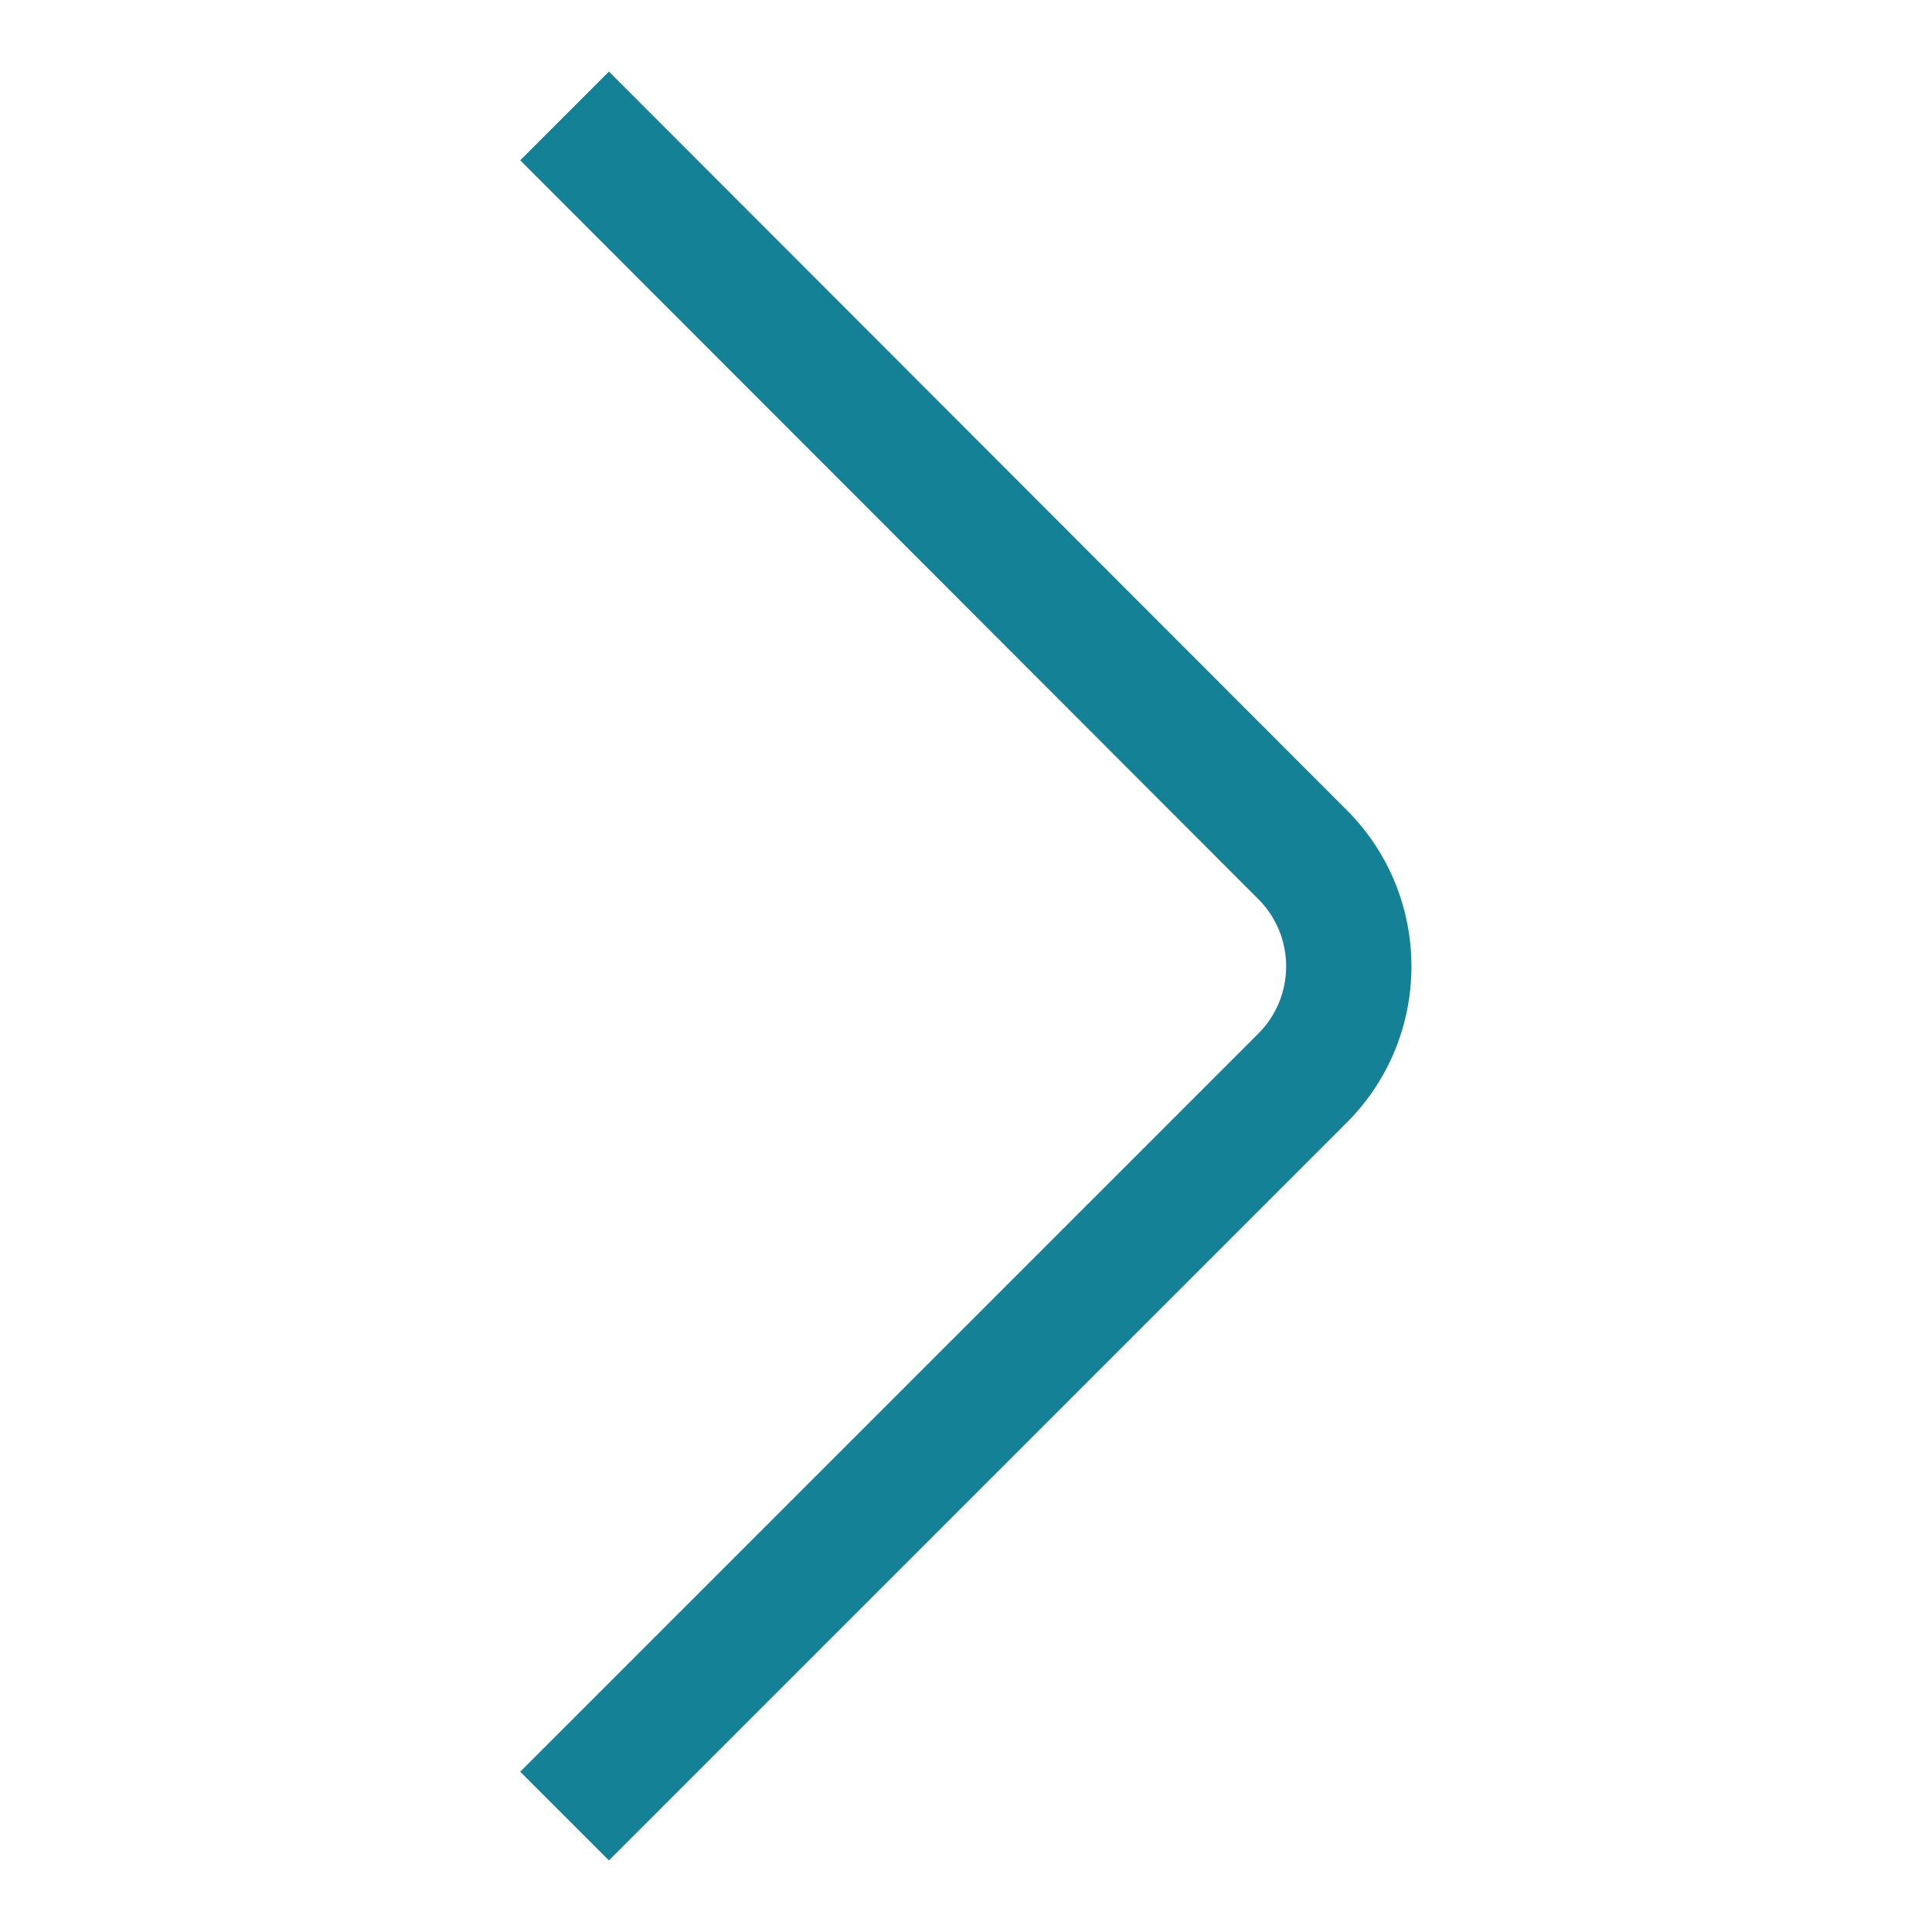
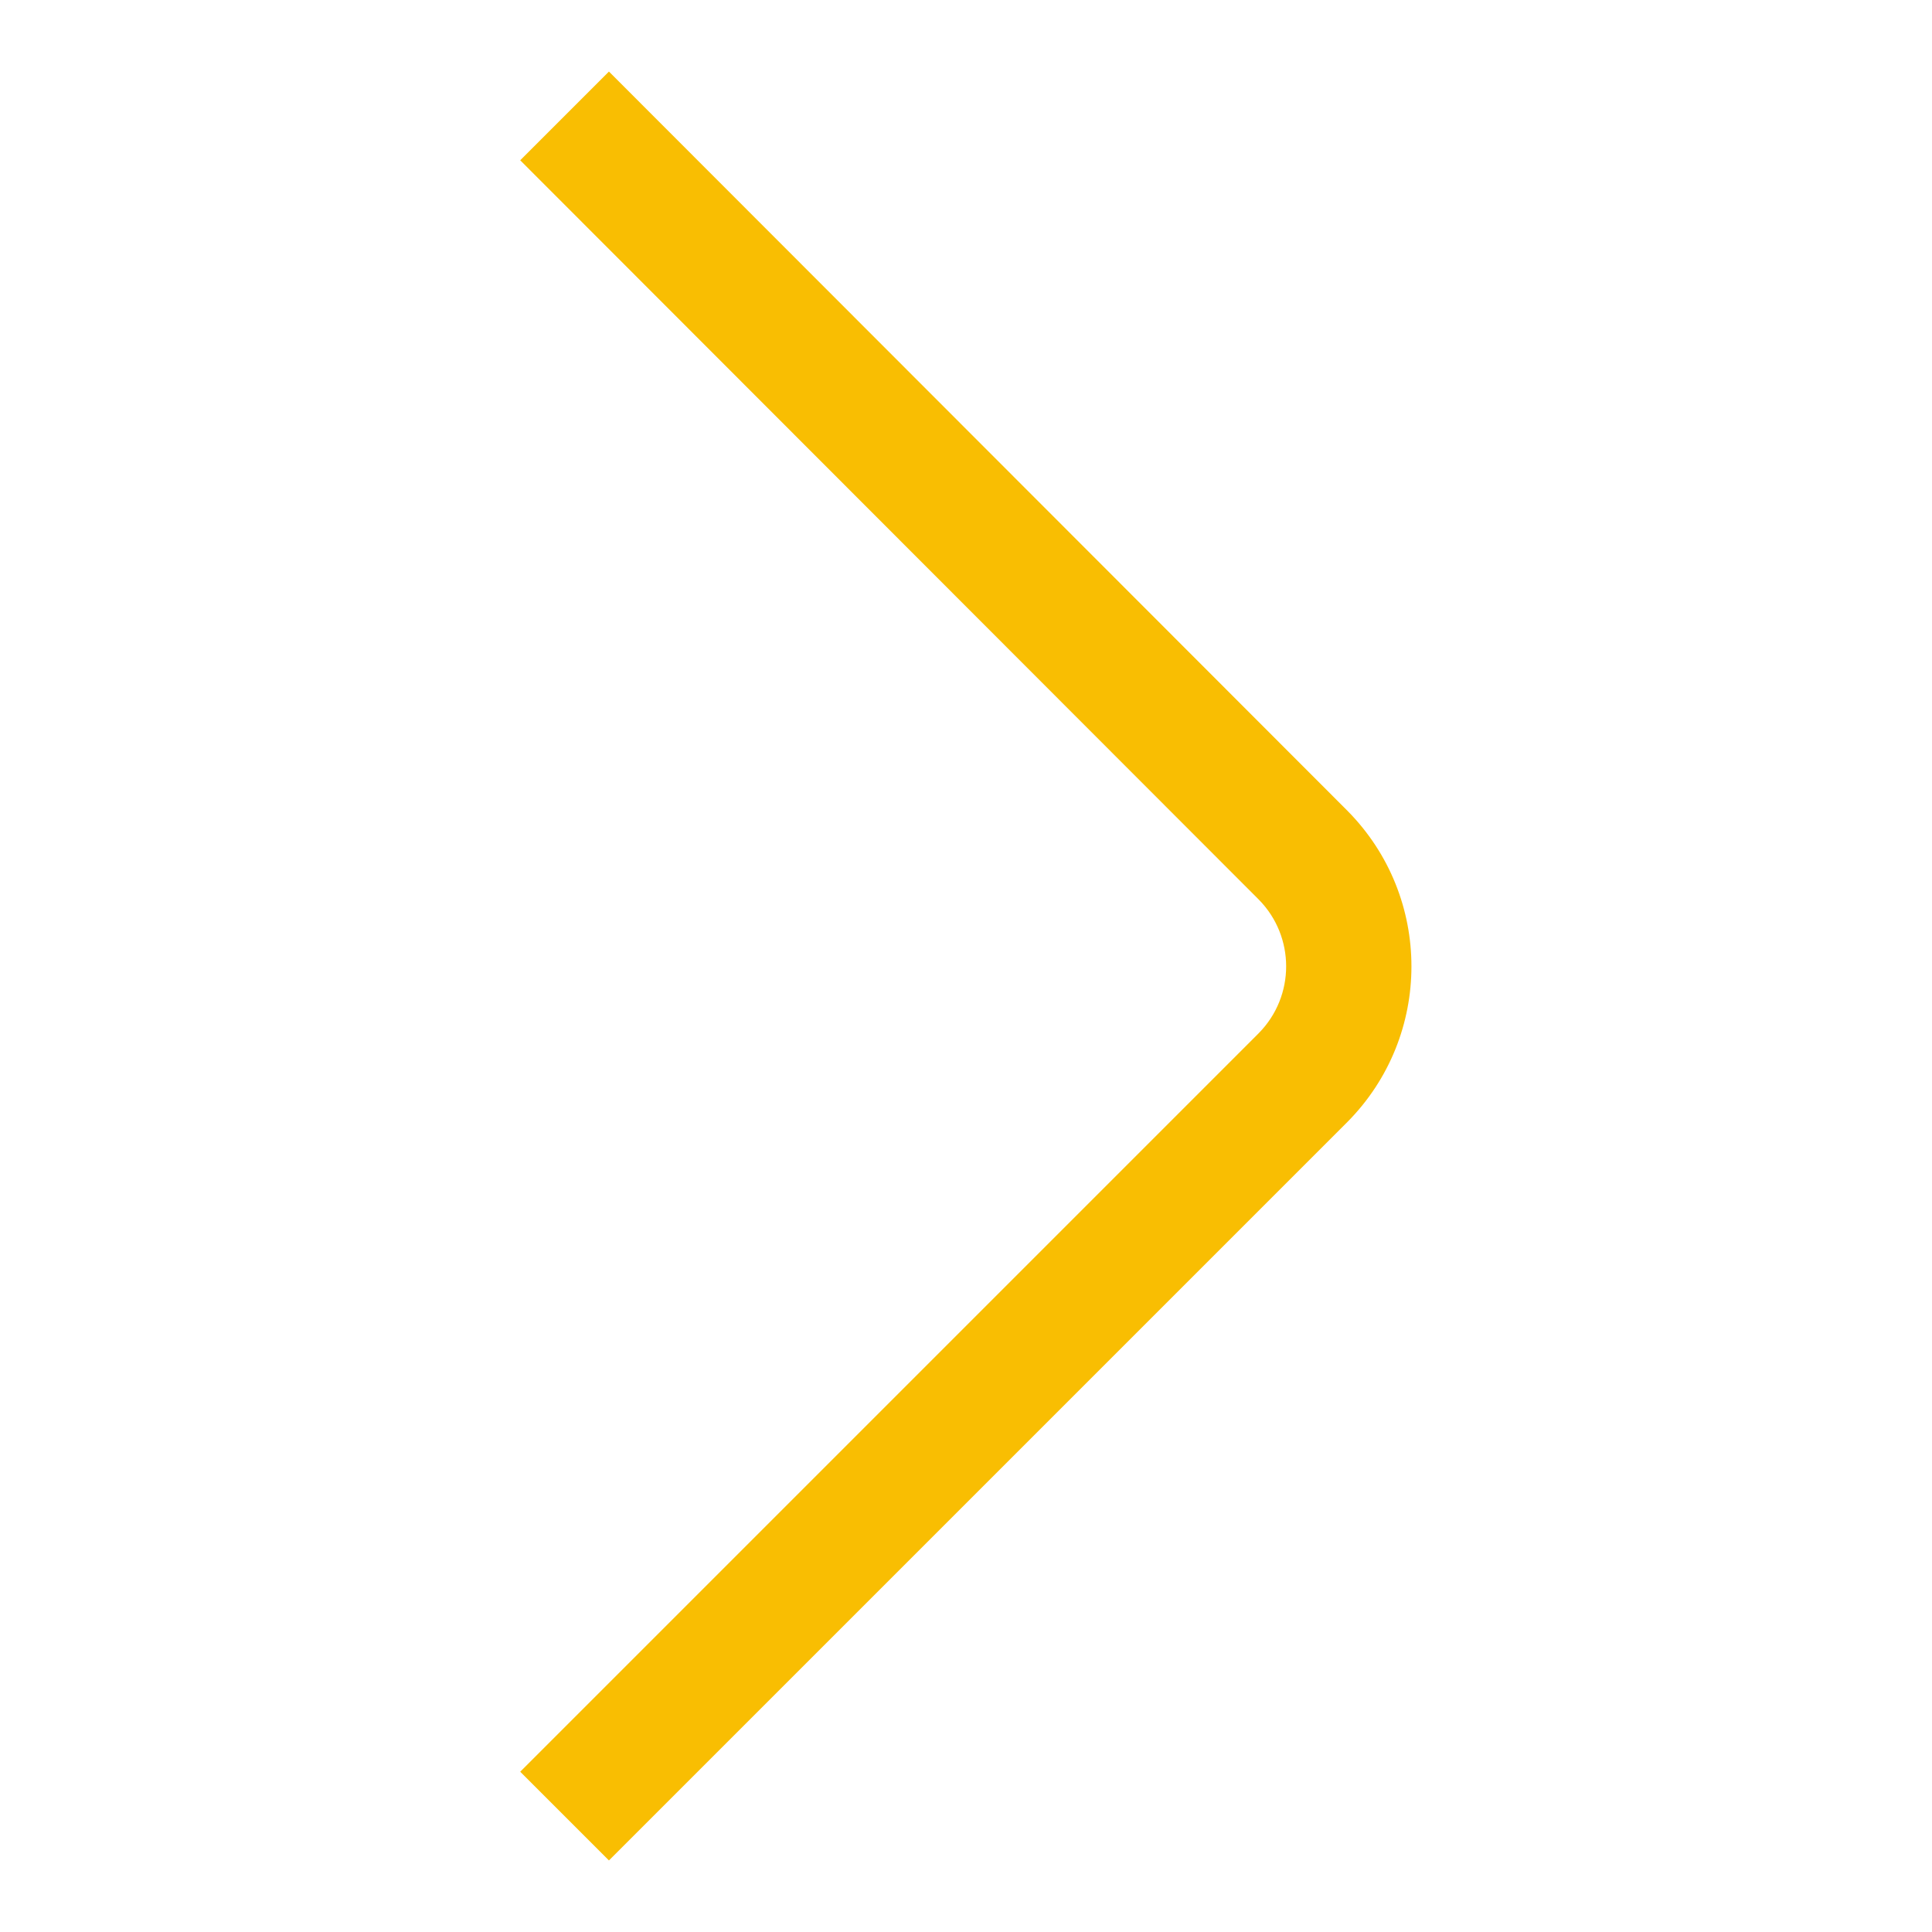
<svg xmlns="http://www.w3.org/2000/svg" width="27" height="27" viewBox="0 0 27 27">
-   <path d="M8.51 26l10.32-10.32a3.09 3.09 0 0 0 0-4.35l-10.32-10.33-1.24 1.24 10.32 10.33a1.33 1.33 0 0 1 0 1.87l-10.32 10.32z" fill="#158197" />
+   <path d="M8.51 26l10.32-10.32a3.09 3.09 0 0 0 0-4.35l-10.32-10.33-1.24 1.24 10.32 10.33a1.33 1.33 0 0 1 0 1.87l-10.32 10.32z" fill="#f9be02" />
</svg>
